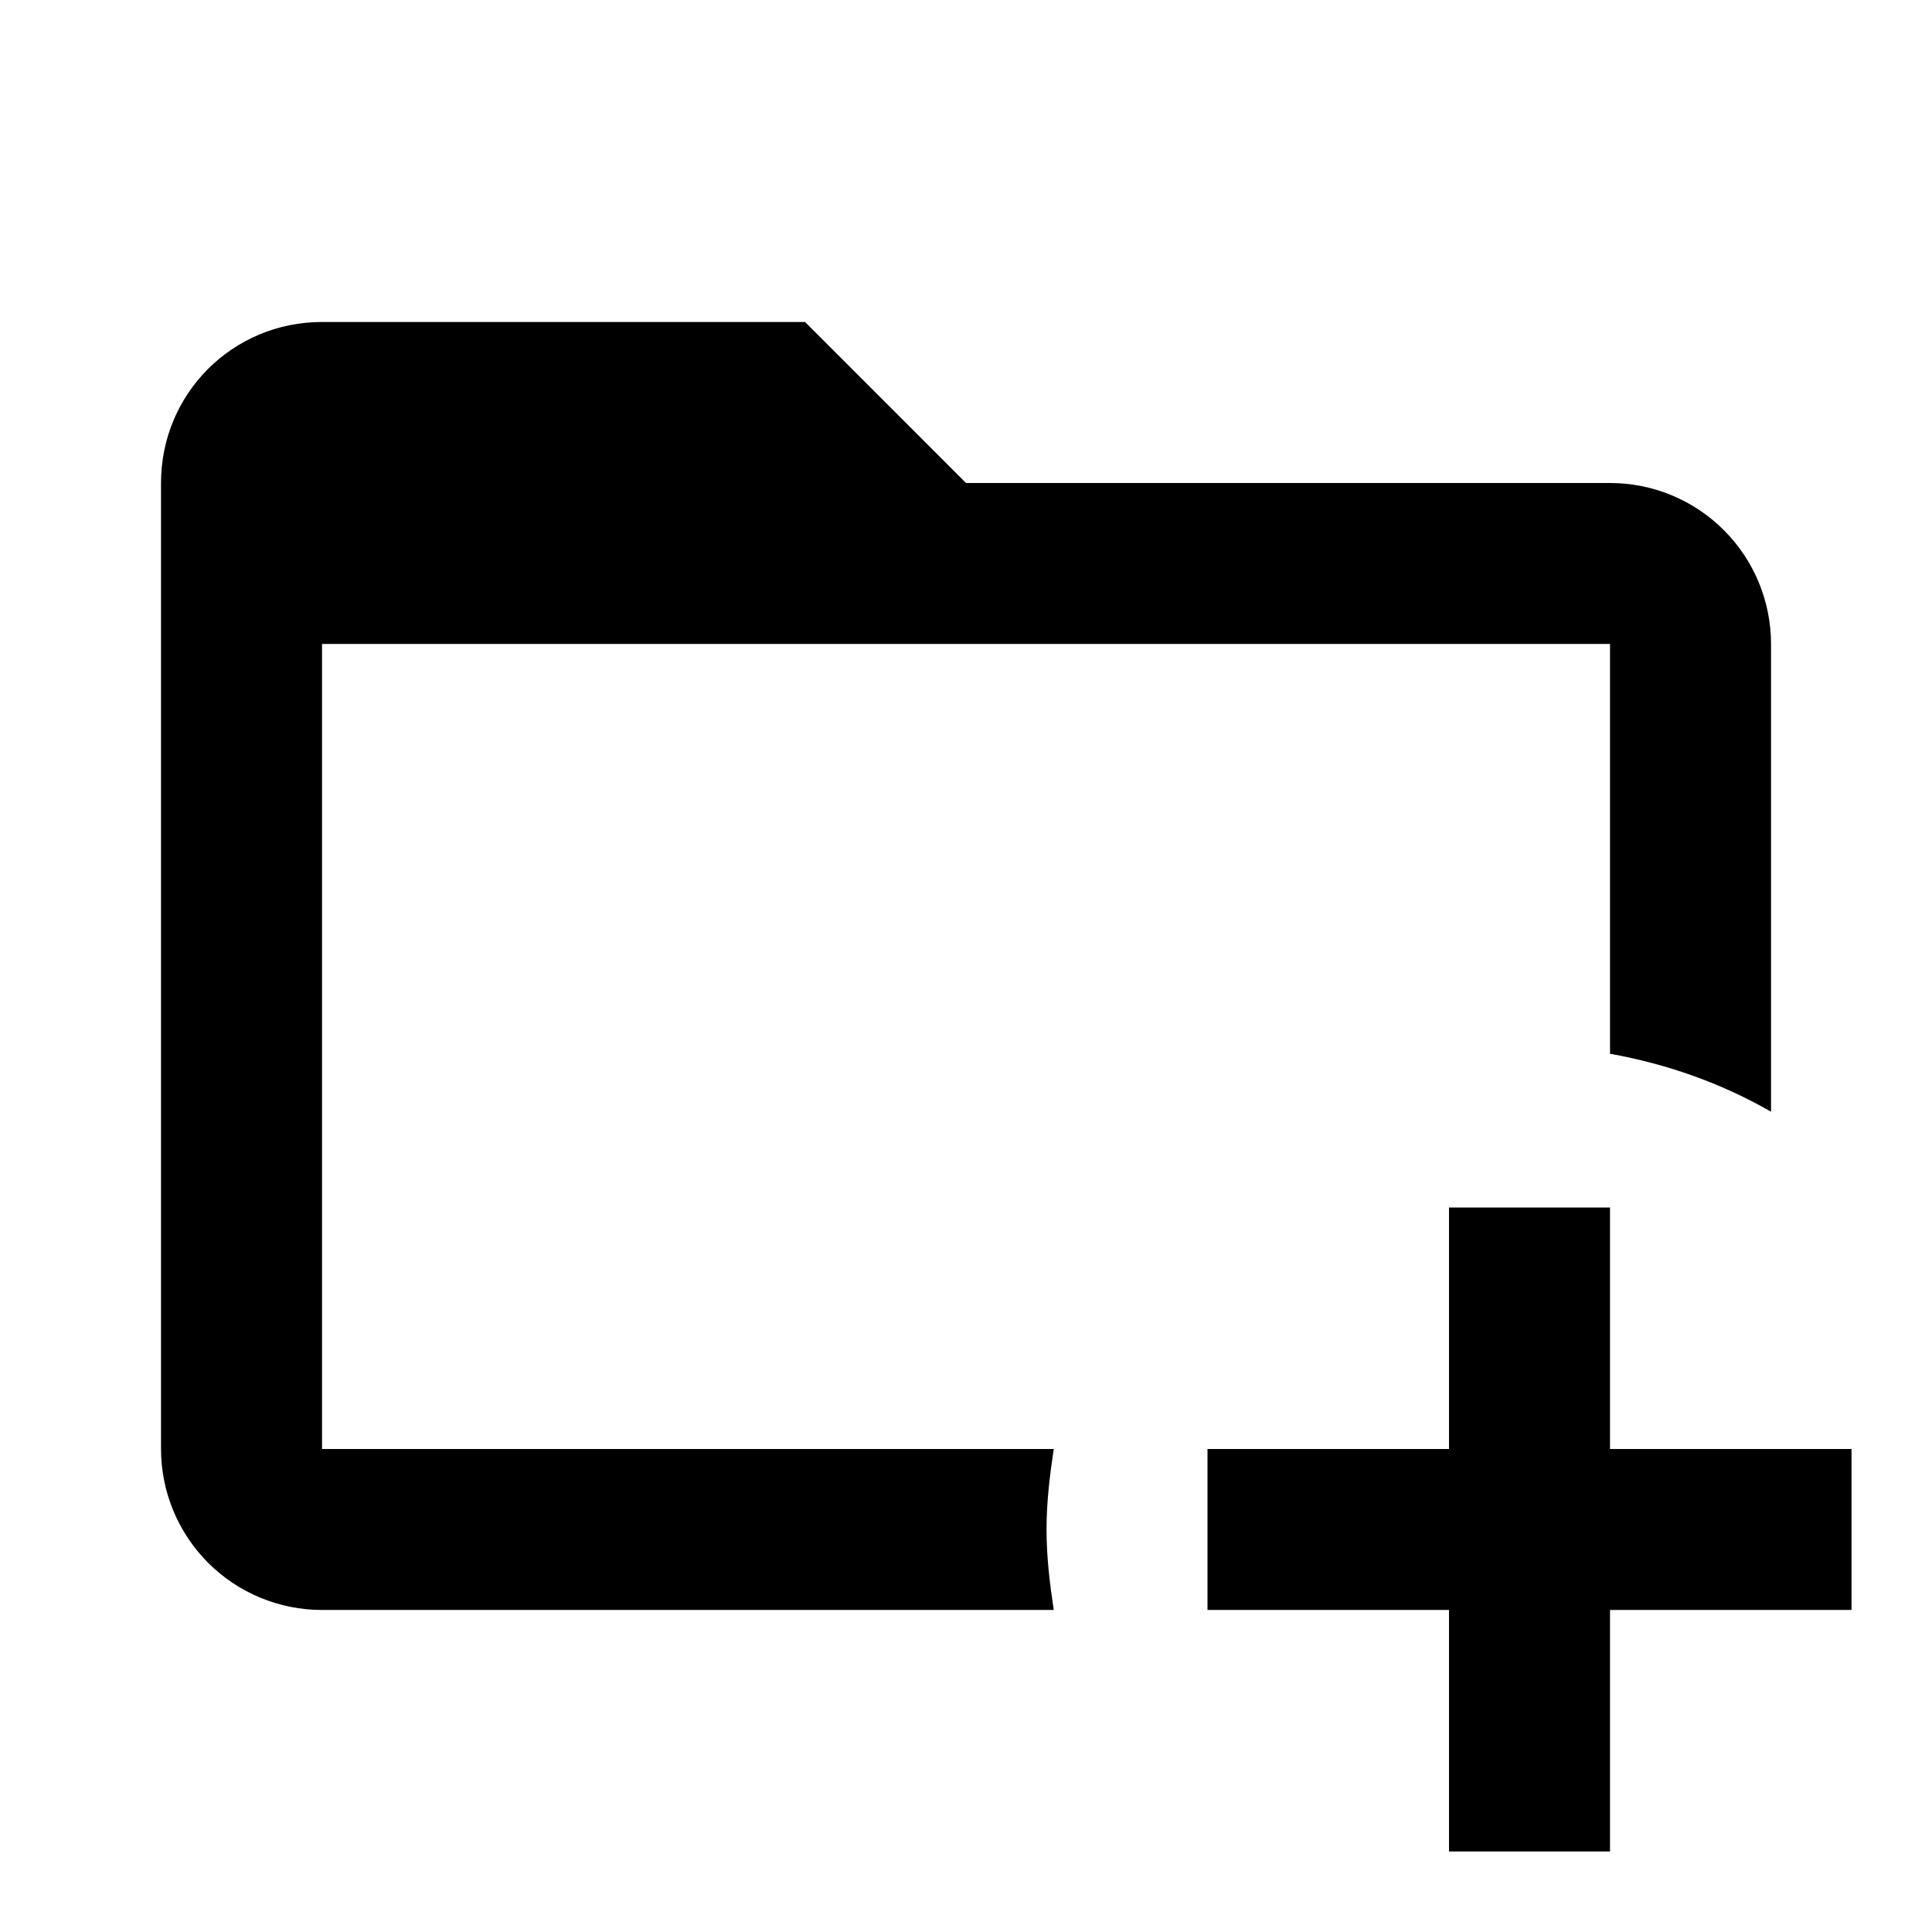
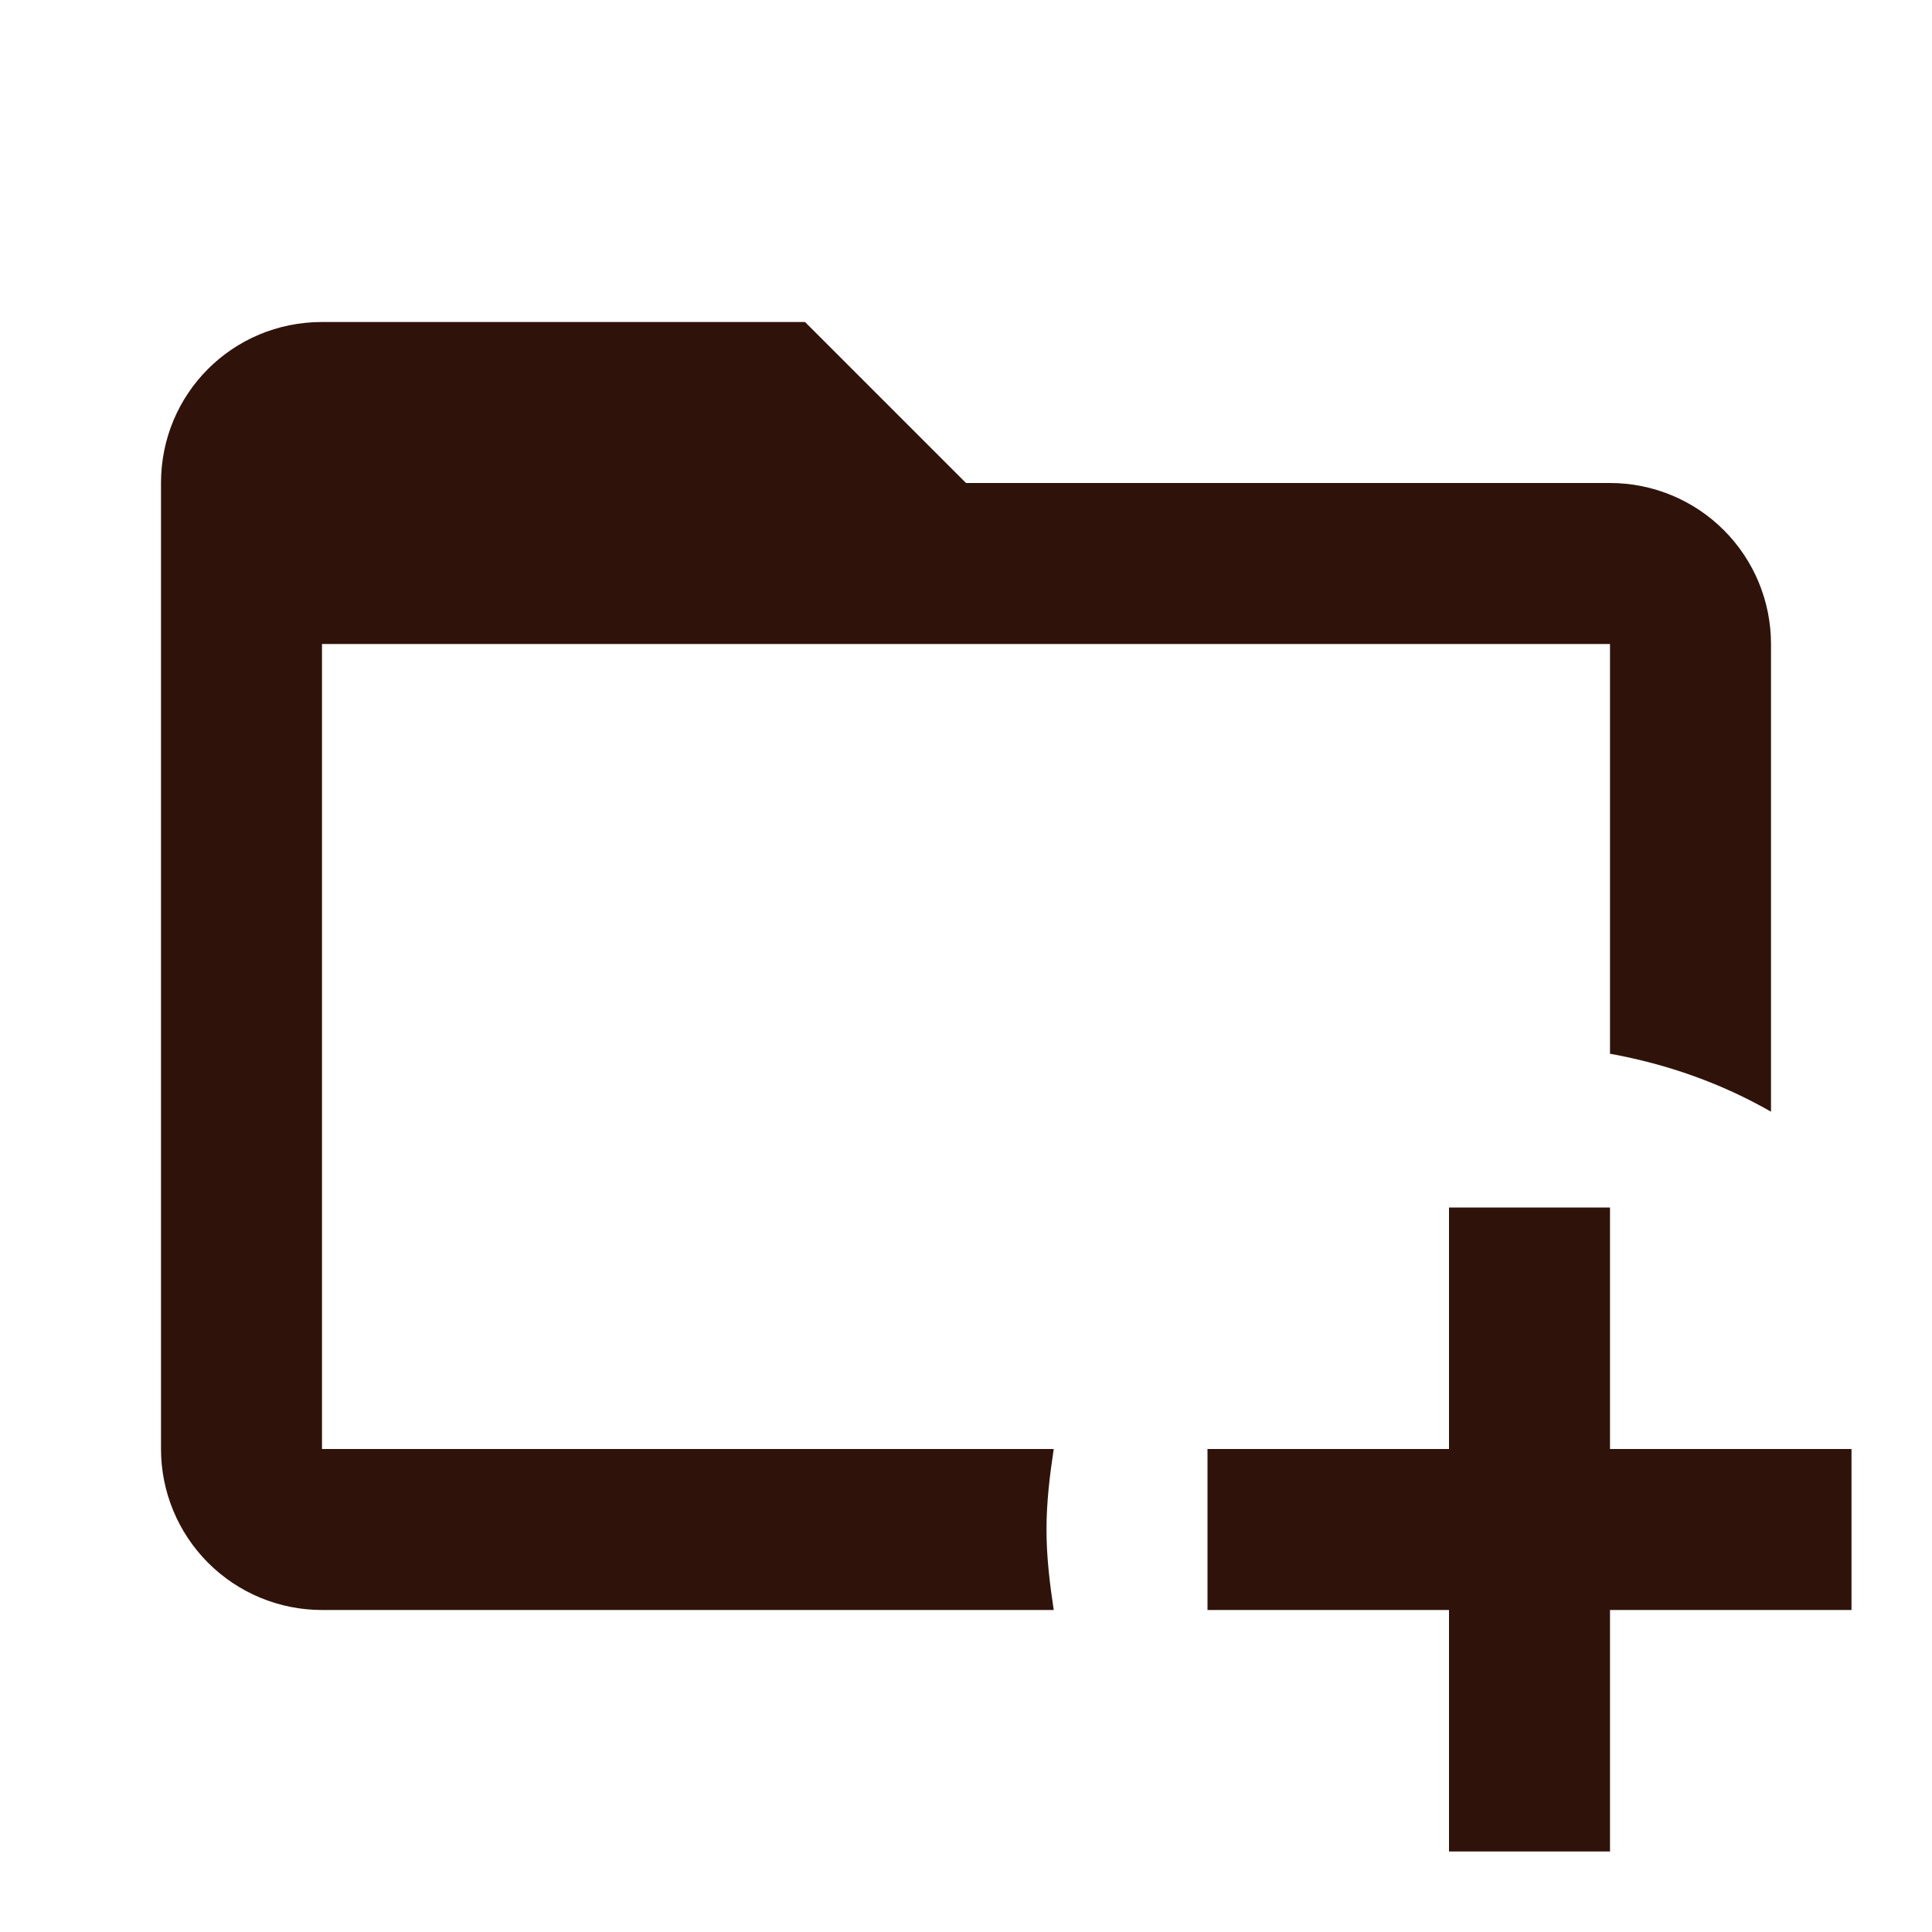
- <svg xmlns="http://www.w3.org/2000/svg" width="38" height="38" viewBox="0 0 38 38" fill="none">
-   <path d="M20.584 30.083C20.584 30.621 20.647 31.144 20.726 31.666H6.334C5.494 31.666 4.688 31.333 4.094 30.739C3.501 30.145 3.167 29.34 3.167 28.5V9.5C3.167 7.742 4.576 6.333 6.334 6.333H15.834L19 9.5H31.667C32.507 9.5 33.312 9.833 33.906 10.427C34.5 11.021 34.834 11.826 34.834 12.666V21.866C33.868 21.311 32.807 20.931 31.667 20.726V12.666H6.334V28.5H20.726C20.647 29.022 20.584 29.545 20.584 30.083ZM31.667 28.5V23.75H28.5V28.5H23.75V31.666H28.5V36.416H31.667V31.666H36.417V28.5H31.667Z" fill="black" />
+ <svg xmlns="http://www.w3.org/2000/svg" width="27" height="27" viewBox="0 0 27 27" fill="none">
+   <path d="M14.625 21.375C14.625 21.758 14.67 22.129 14.726 22.5H4.5C3.903 22.5 3.331 22.263 2.909 21.841C2.487 21.419 2.25 20.847 2.25 20.25V6.75C2.25 5.501 3.251 4.5 4.5 4.5H11.25L13.5 6.75H22.5C23.097 6.75 23.669 6.987 24.091 7.409C24.513 7.831 24.75 8.403 24.75 9V15.536C24.064 15.143 23.31 14.873 22.5 14.726V9H4.5V20.25H14.726C14.67 20.621 14.625 20.992 14.625 21.375ZM22.5 20.25V16.875H20.25V20.25H16.875V22.5H20.25V25.875H22.5V22.5H25.875V20.25H22.5Z" fill="#2F130A" />
</svg>
